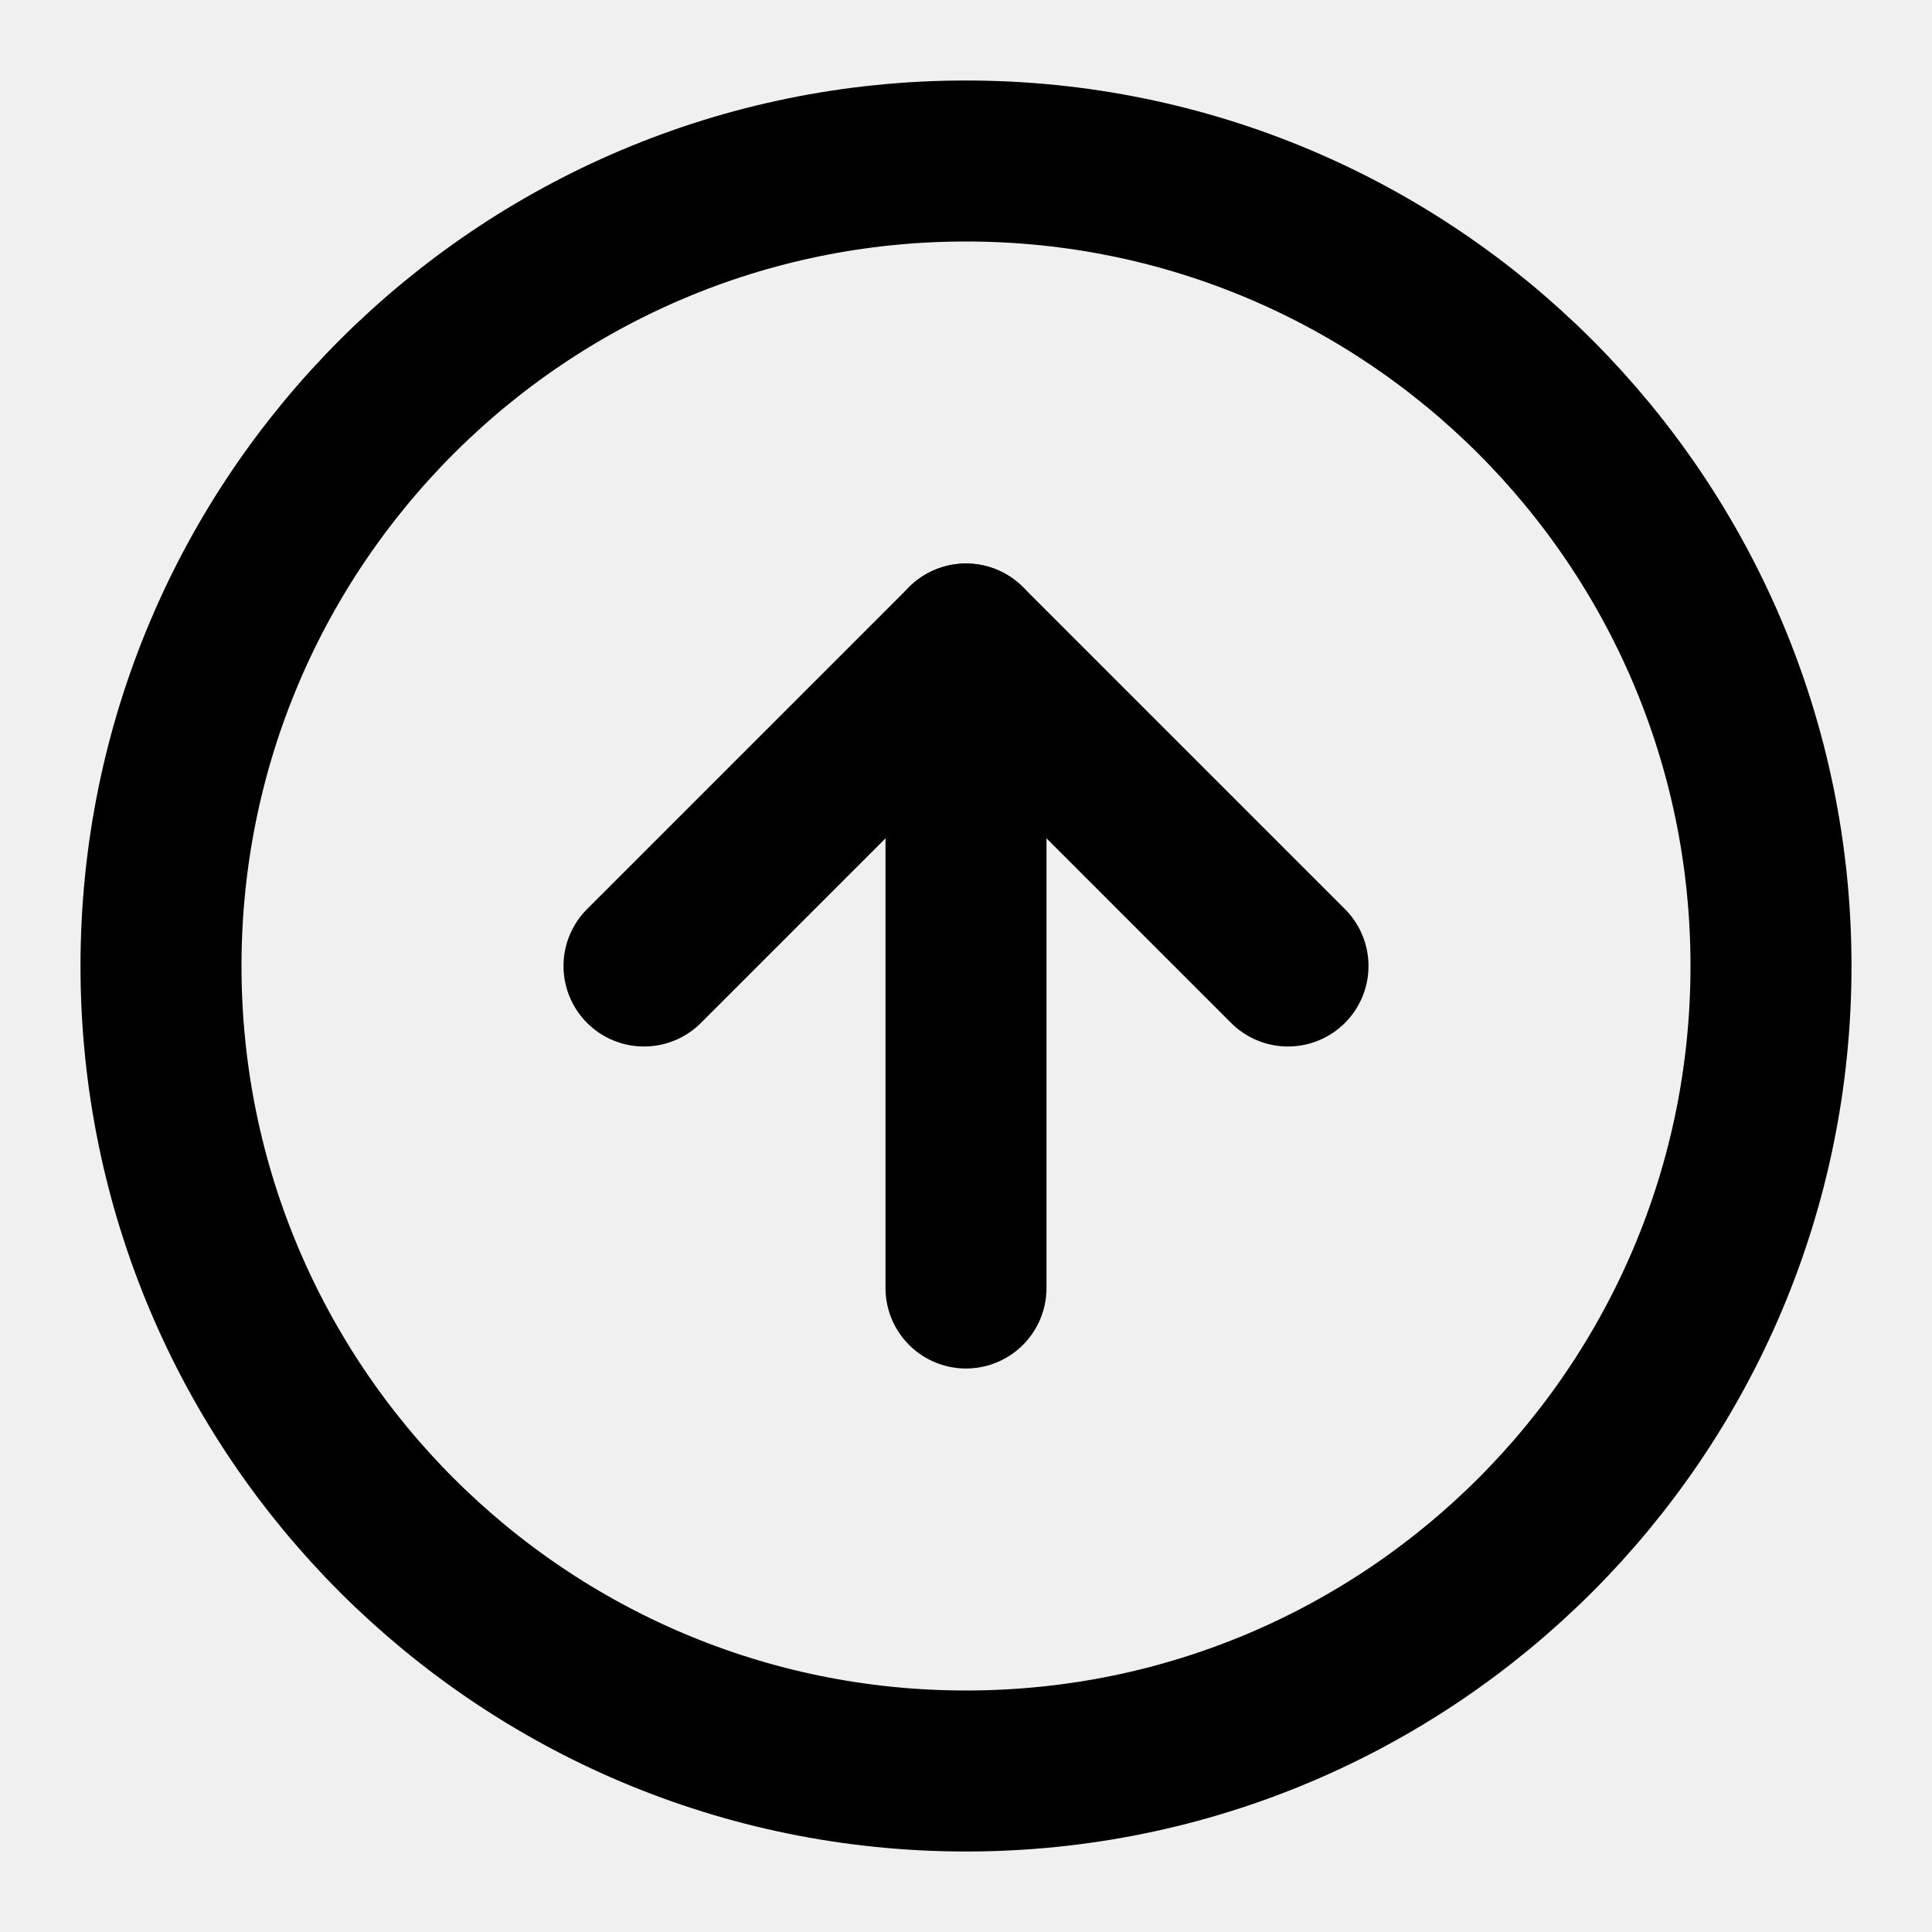
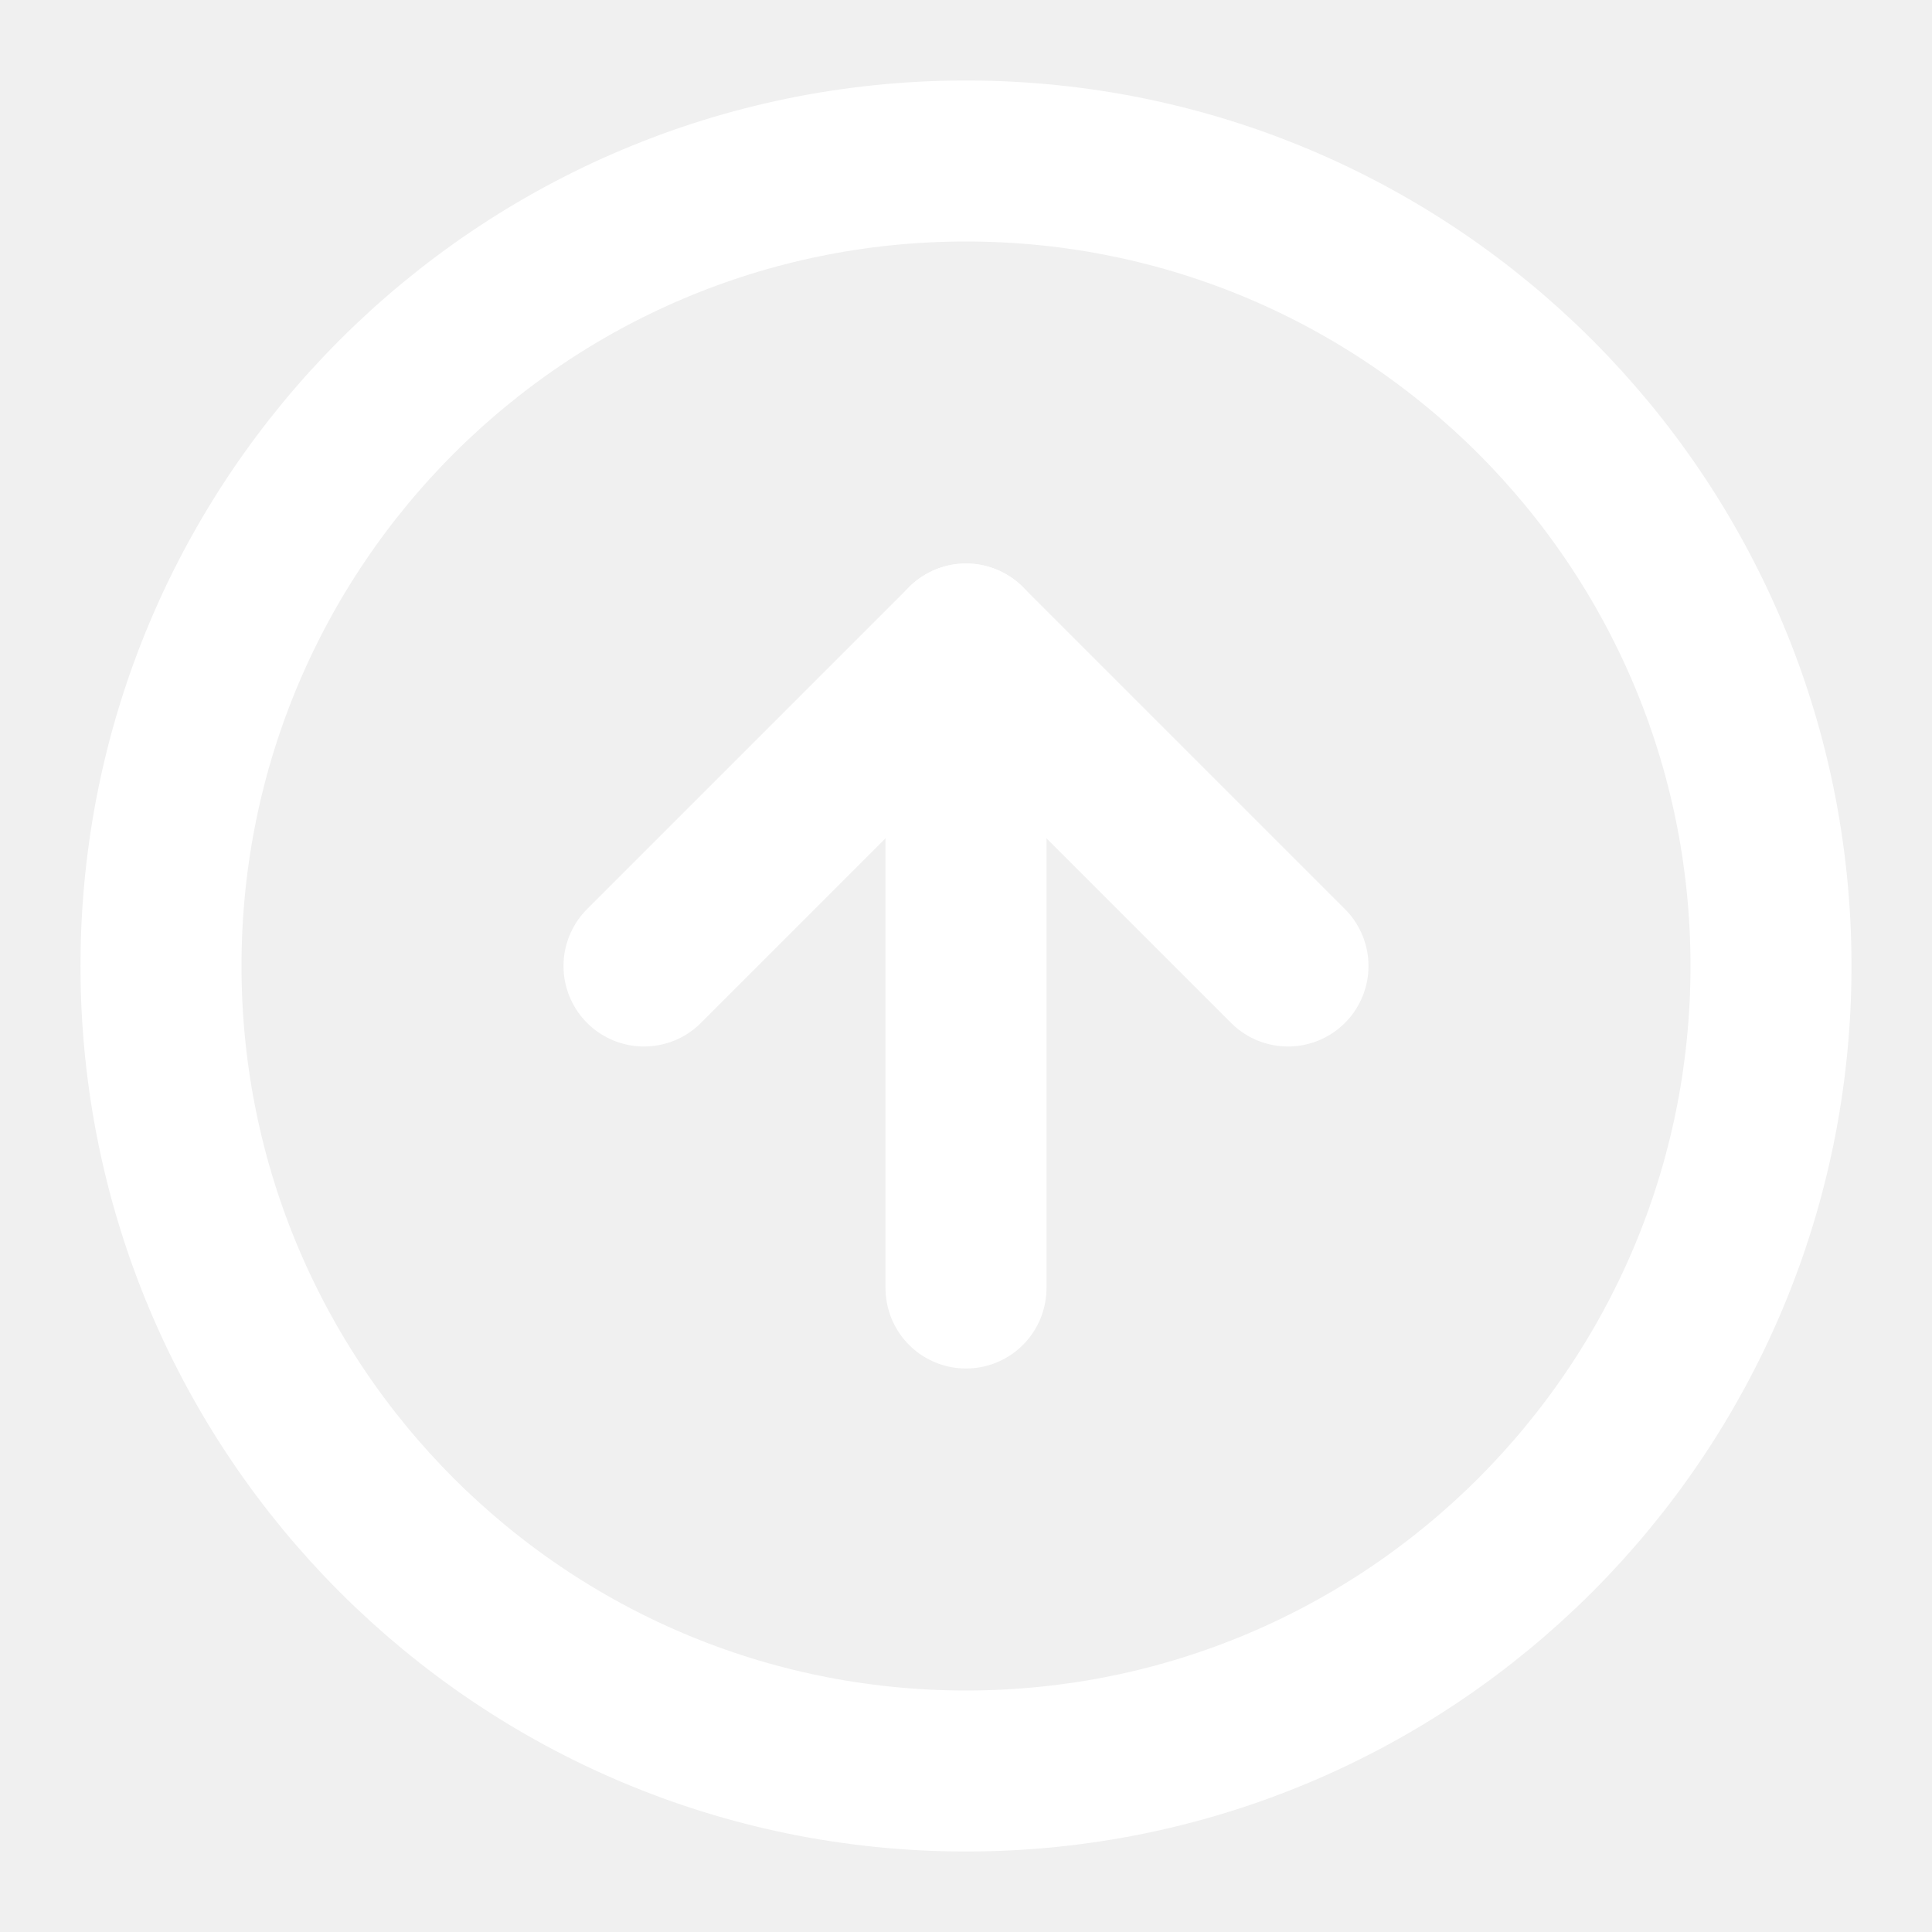
- <svg xmlns="http://www.w3.org/2000/svg" width="24" height="24" viewBox="0 0 24 24" fill="none" stroke="currentColor" stroke-width="2" stroke-linecap="round" stroke-linejoin="round" class="feather feather-arrow-up-circle">
+ <svg xmlns="http://www.w3.org/2000/svg" width="24" height="24" viewBox="0 0 24 24" fill="none" stroke="white" stroke-width="2" stroke-linecap="round" stroke-linejoin="round" class="feather feather-arrow-up-circle">
  <circle cx="12" cy="12" r="10" />
  <polyline points="16 12 12 8 8 12" />
  <line x1="12" y1="16" x2="12" y2="8" />
</svg>
